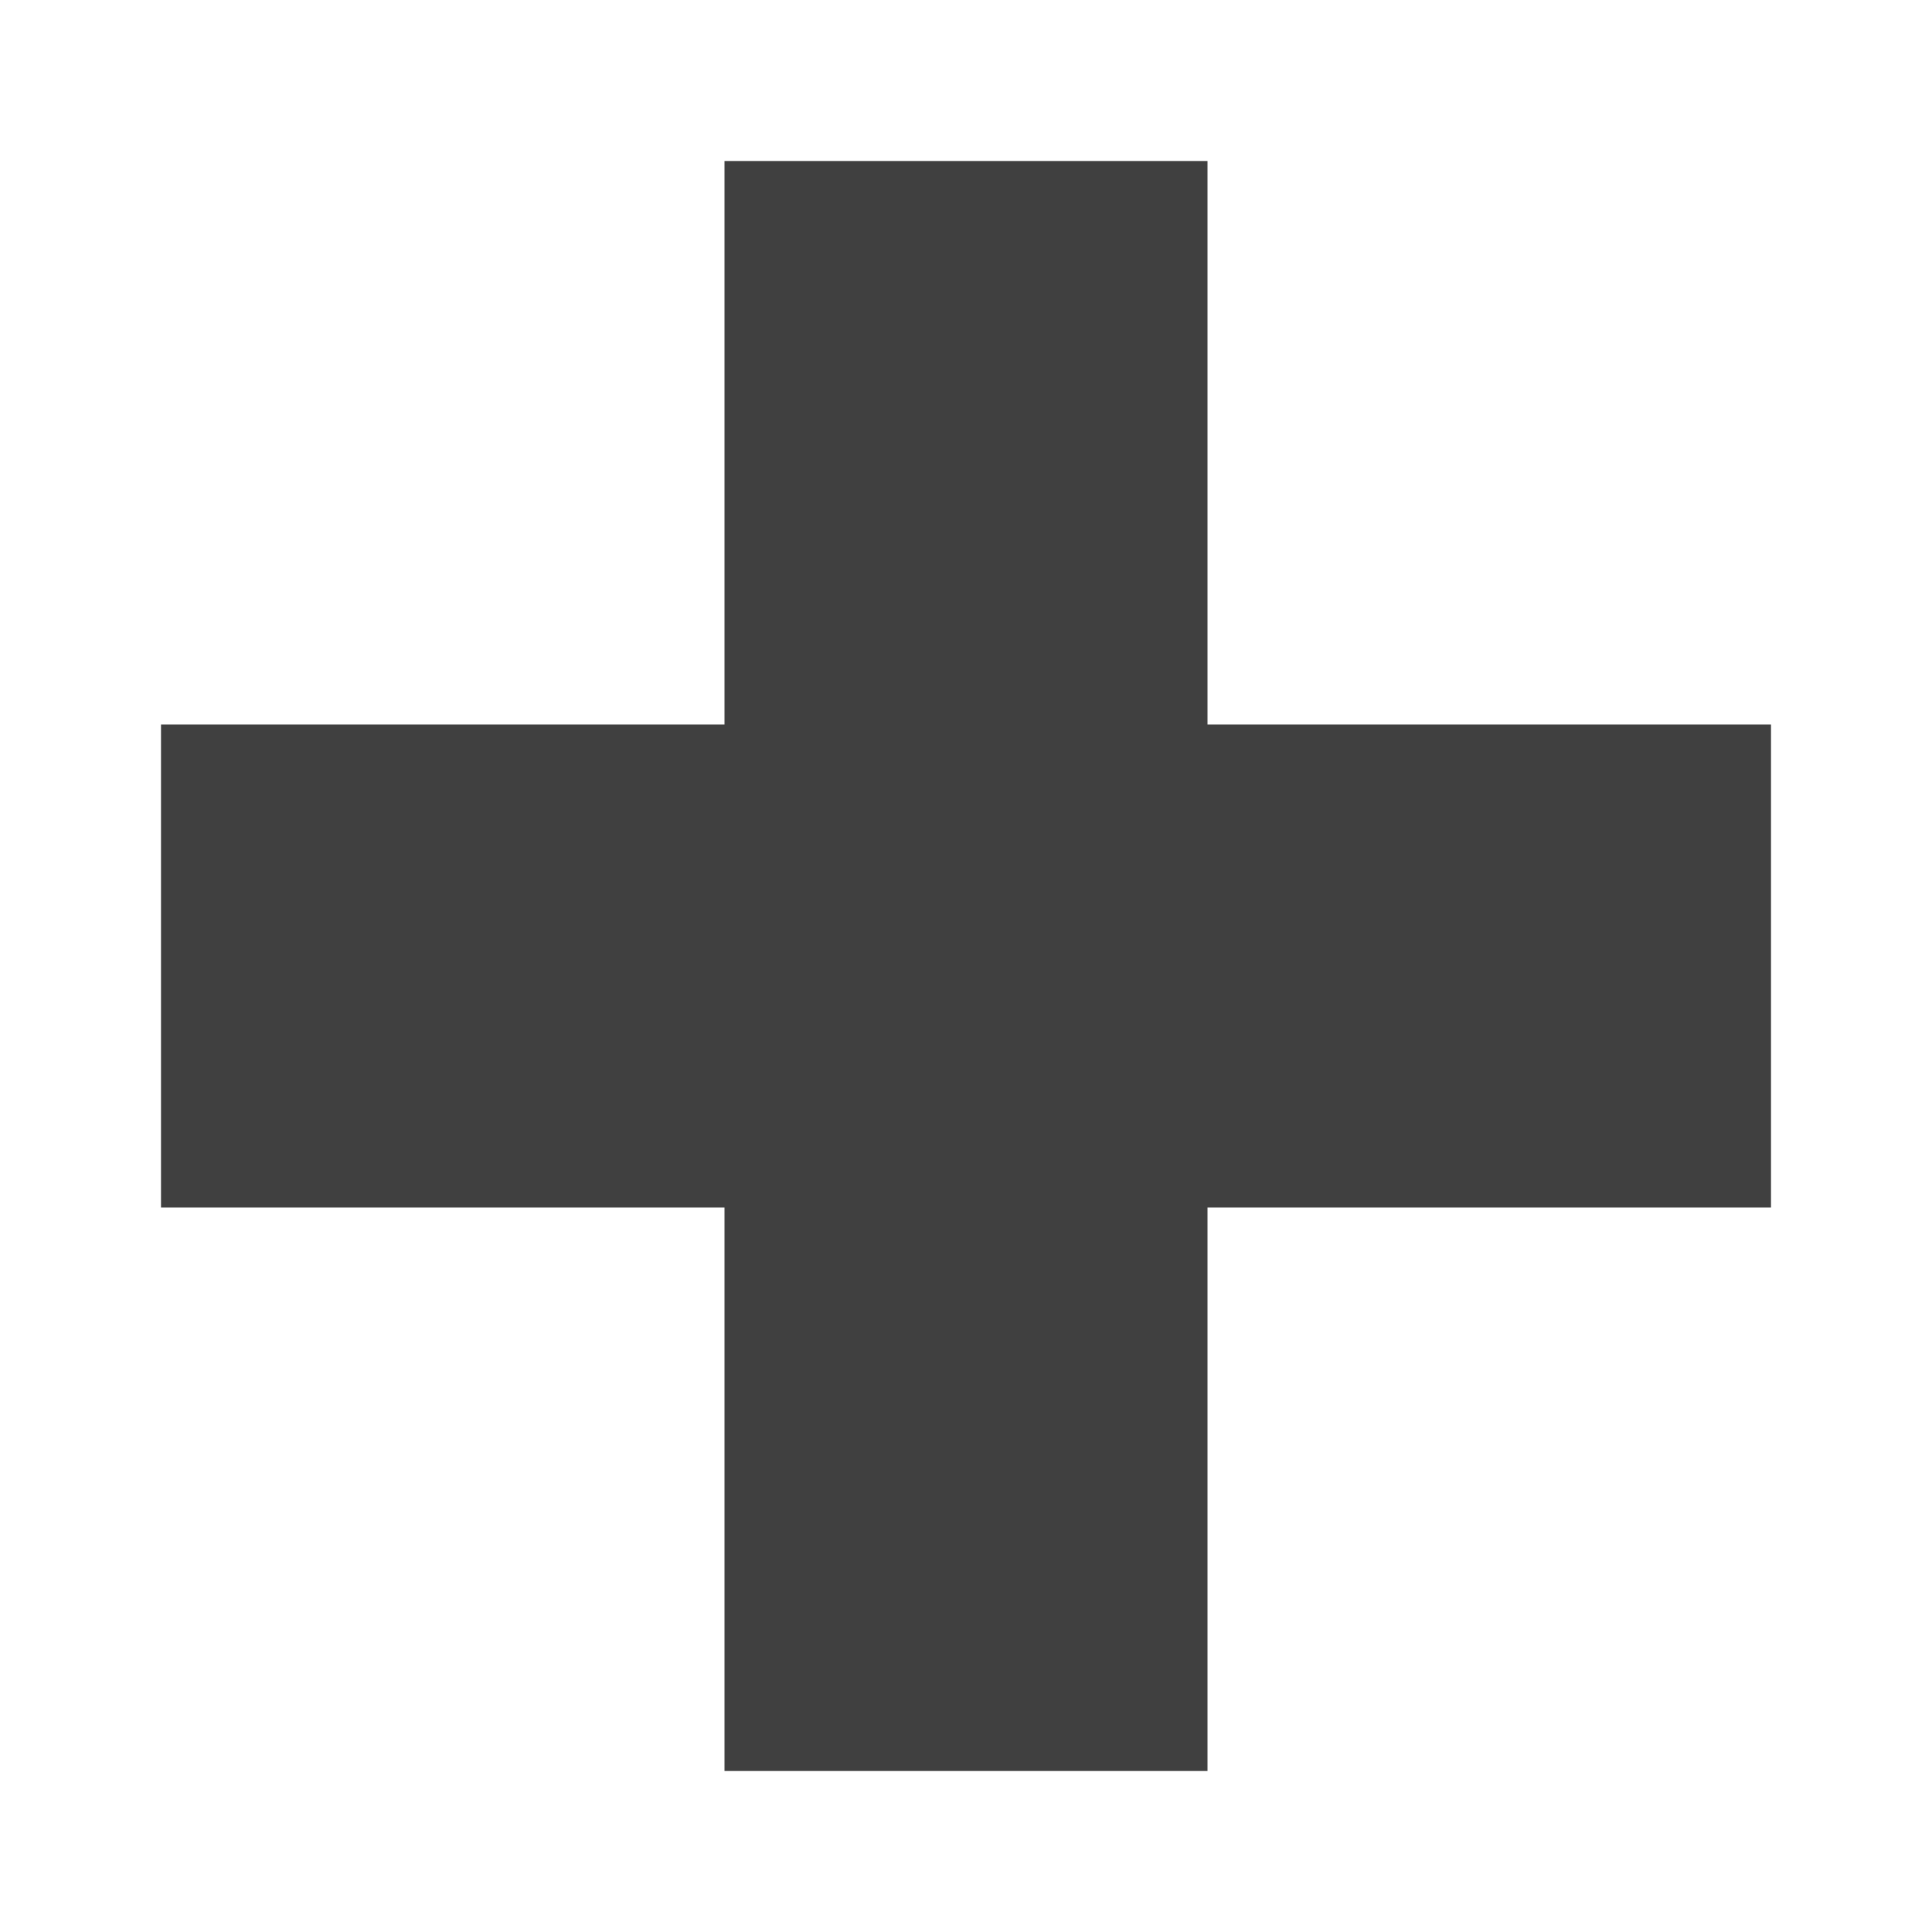
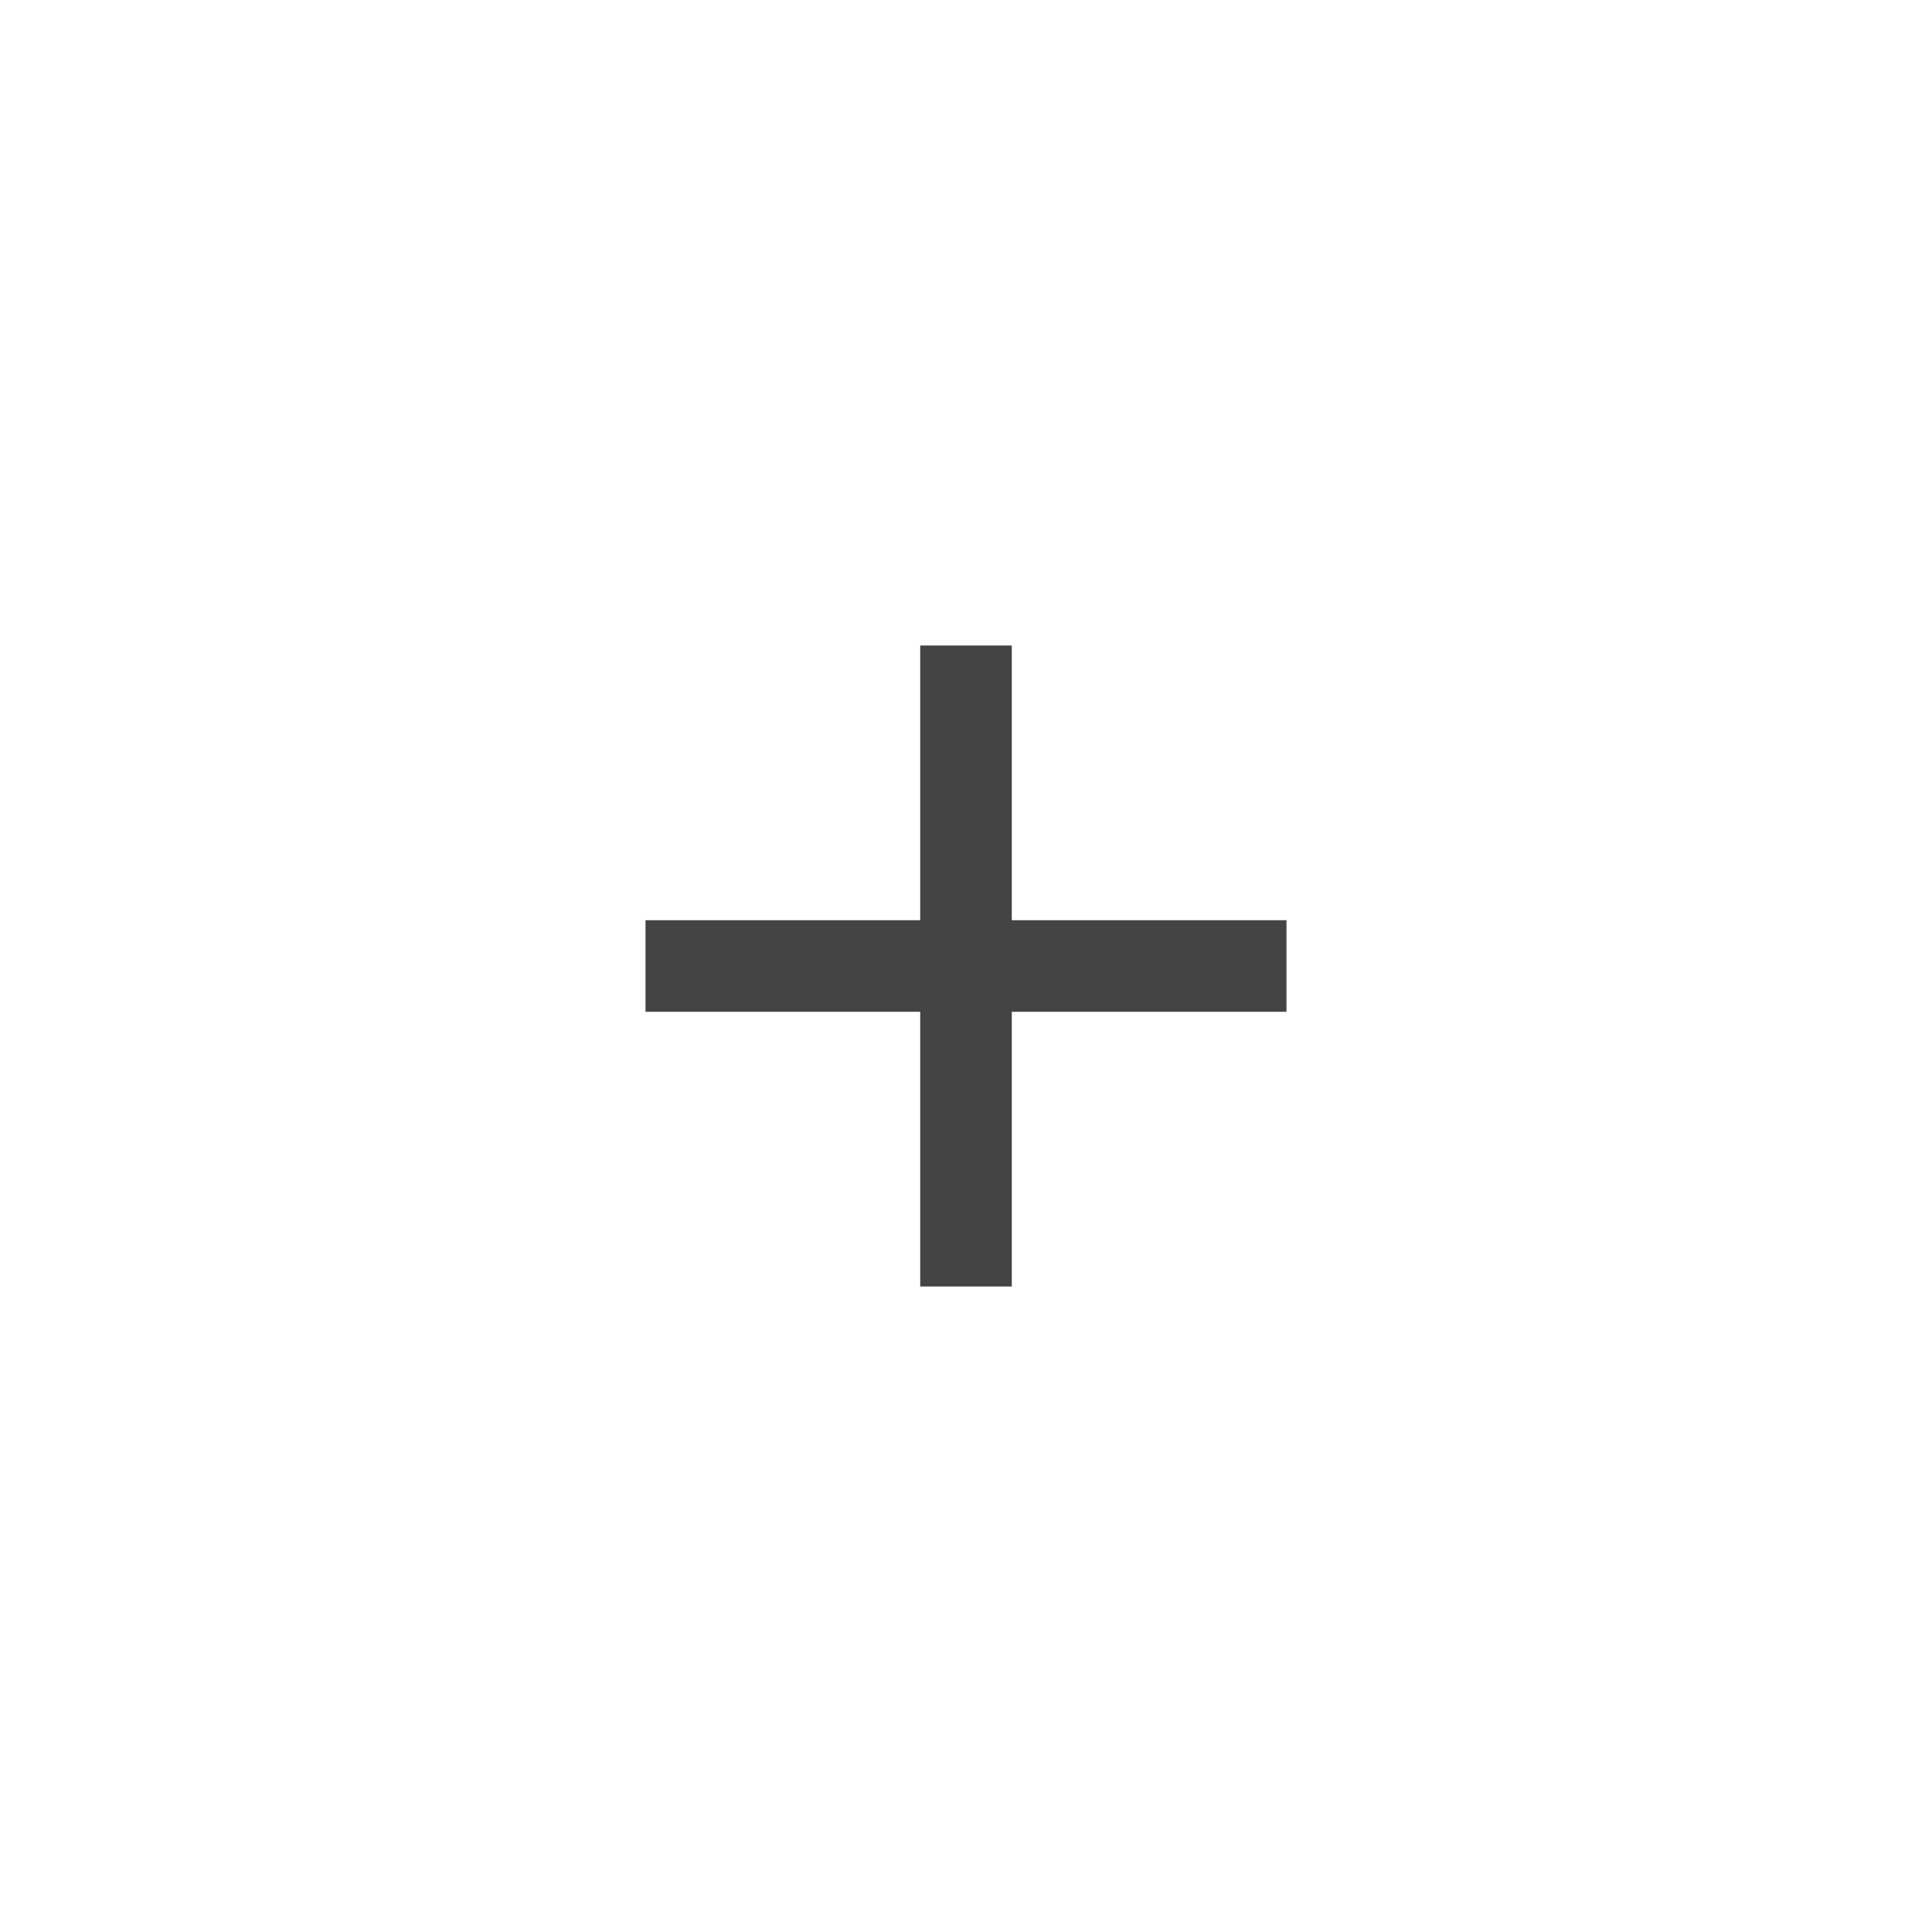
- <svg xmlns="http://www.w3.org/2000/svg" version="1.1" x="0px" y="0px" width="24px" height="24px" viewBox="0 0 24 24" enable-background="new 0 0 24 24" xml:space="preserve">
-   <g style="opacity:0.75;">
-     <polygon points="15,9 15,2 9,2 9,9 2,9 2,15 9,15 9,22 15,22 15,15 22,15 22,9" />
-   </g>
+ <svg xmlns="http://www.w3.org/2000/svg" version="1.1" id="Layer_1" x="0px" y="0px" viewBox="106.9 -21.1 810.2 810.2" enable-background="new 106.9 -21.1 810.2 810.2" xml:space="preserve">
+   <polygon fill="#444444" points="646.4,364.8 531.2,364.8 531.2,249.6 492.8,249.6 492.8,364.8 377.6,364.8 377.6,403.2 492.8,403.2   492.8,518.4 531.2,518.4 531.2,403.2 646.4,403.2 " />
</svg>
